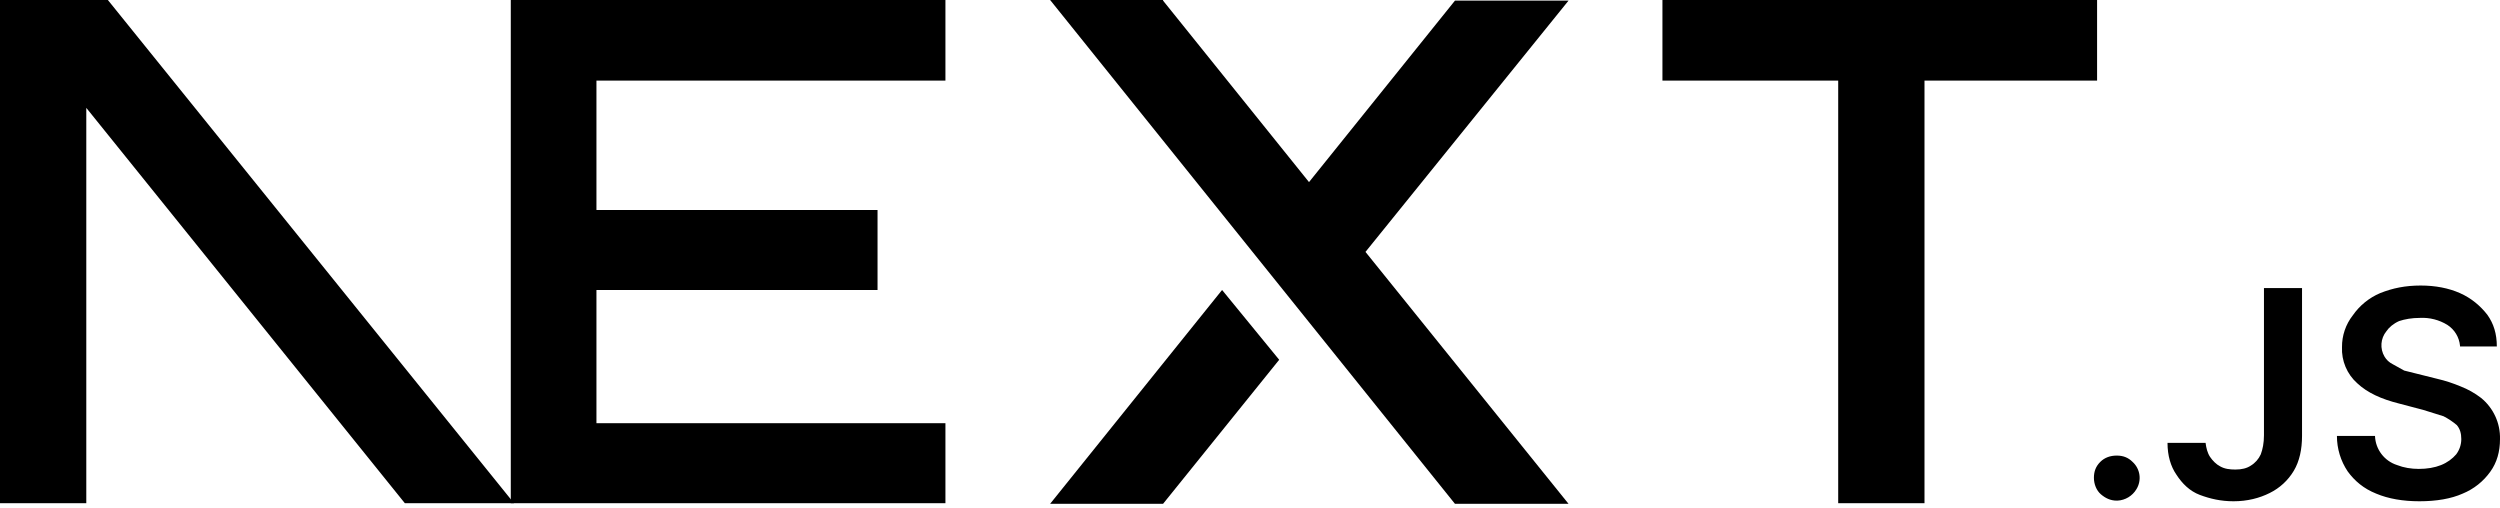
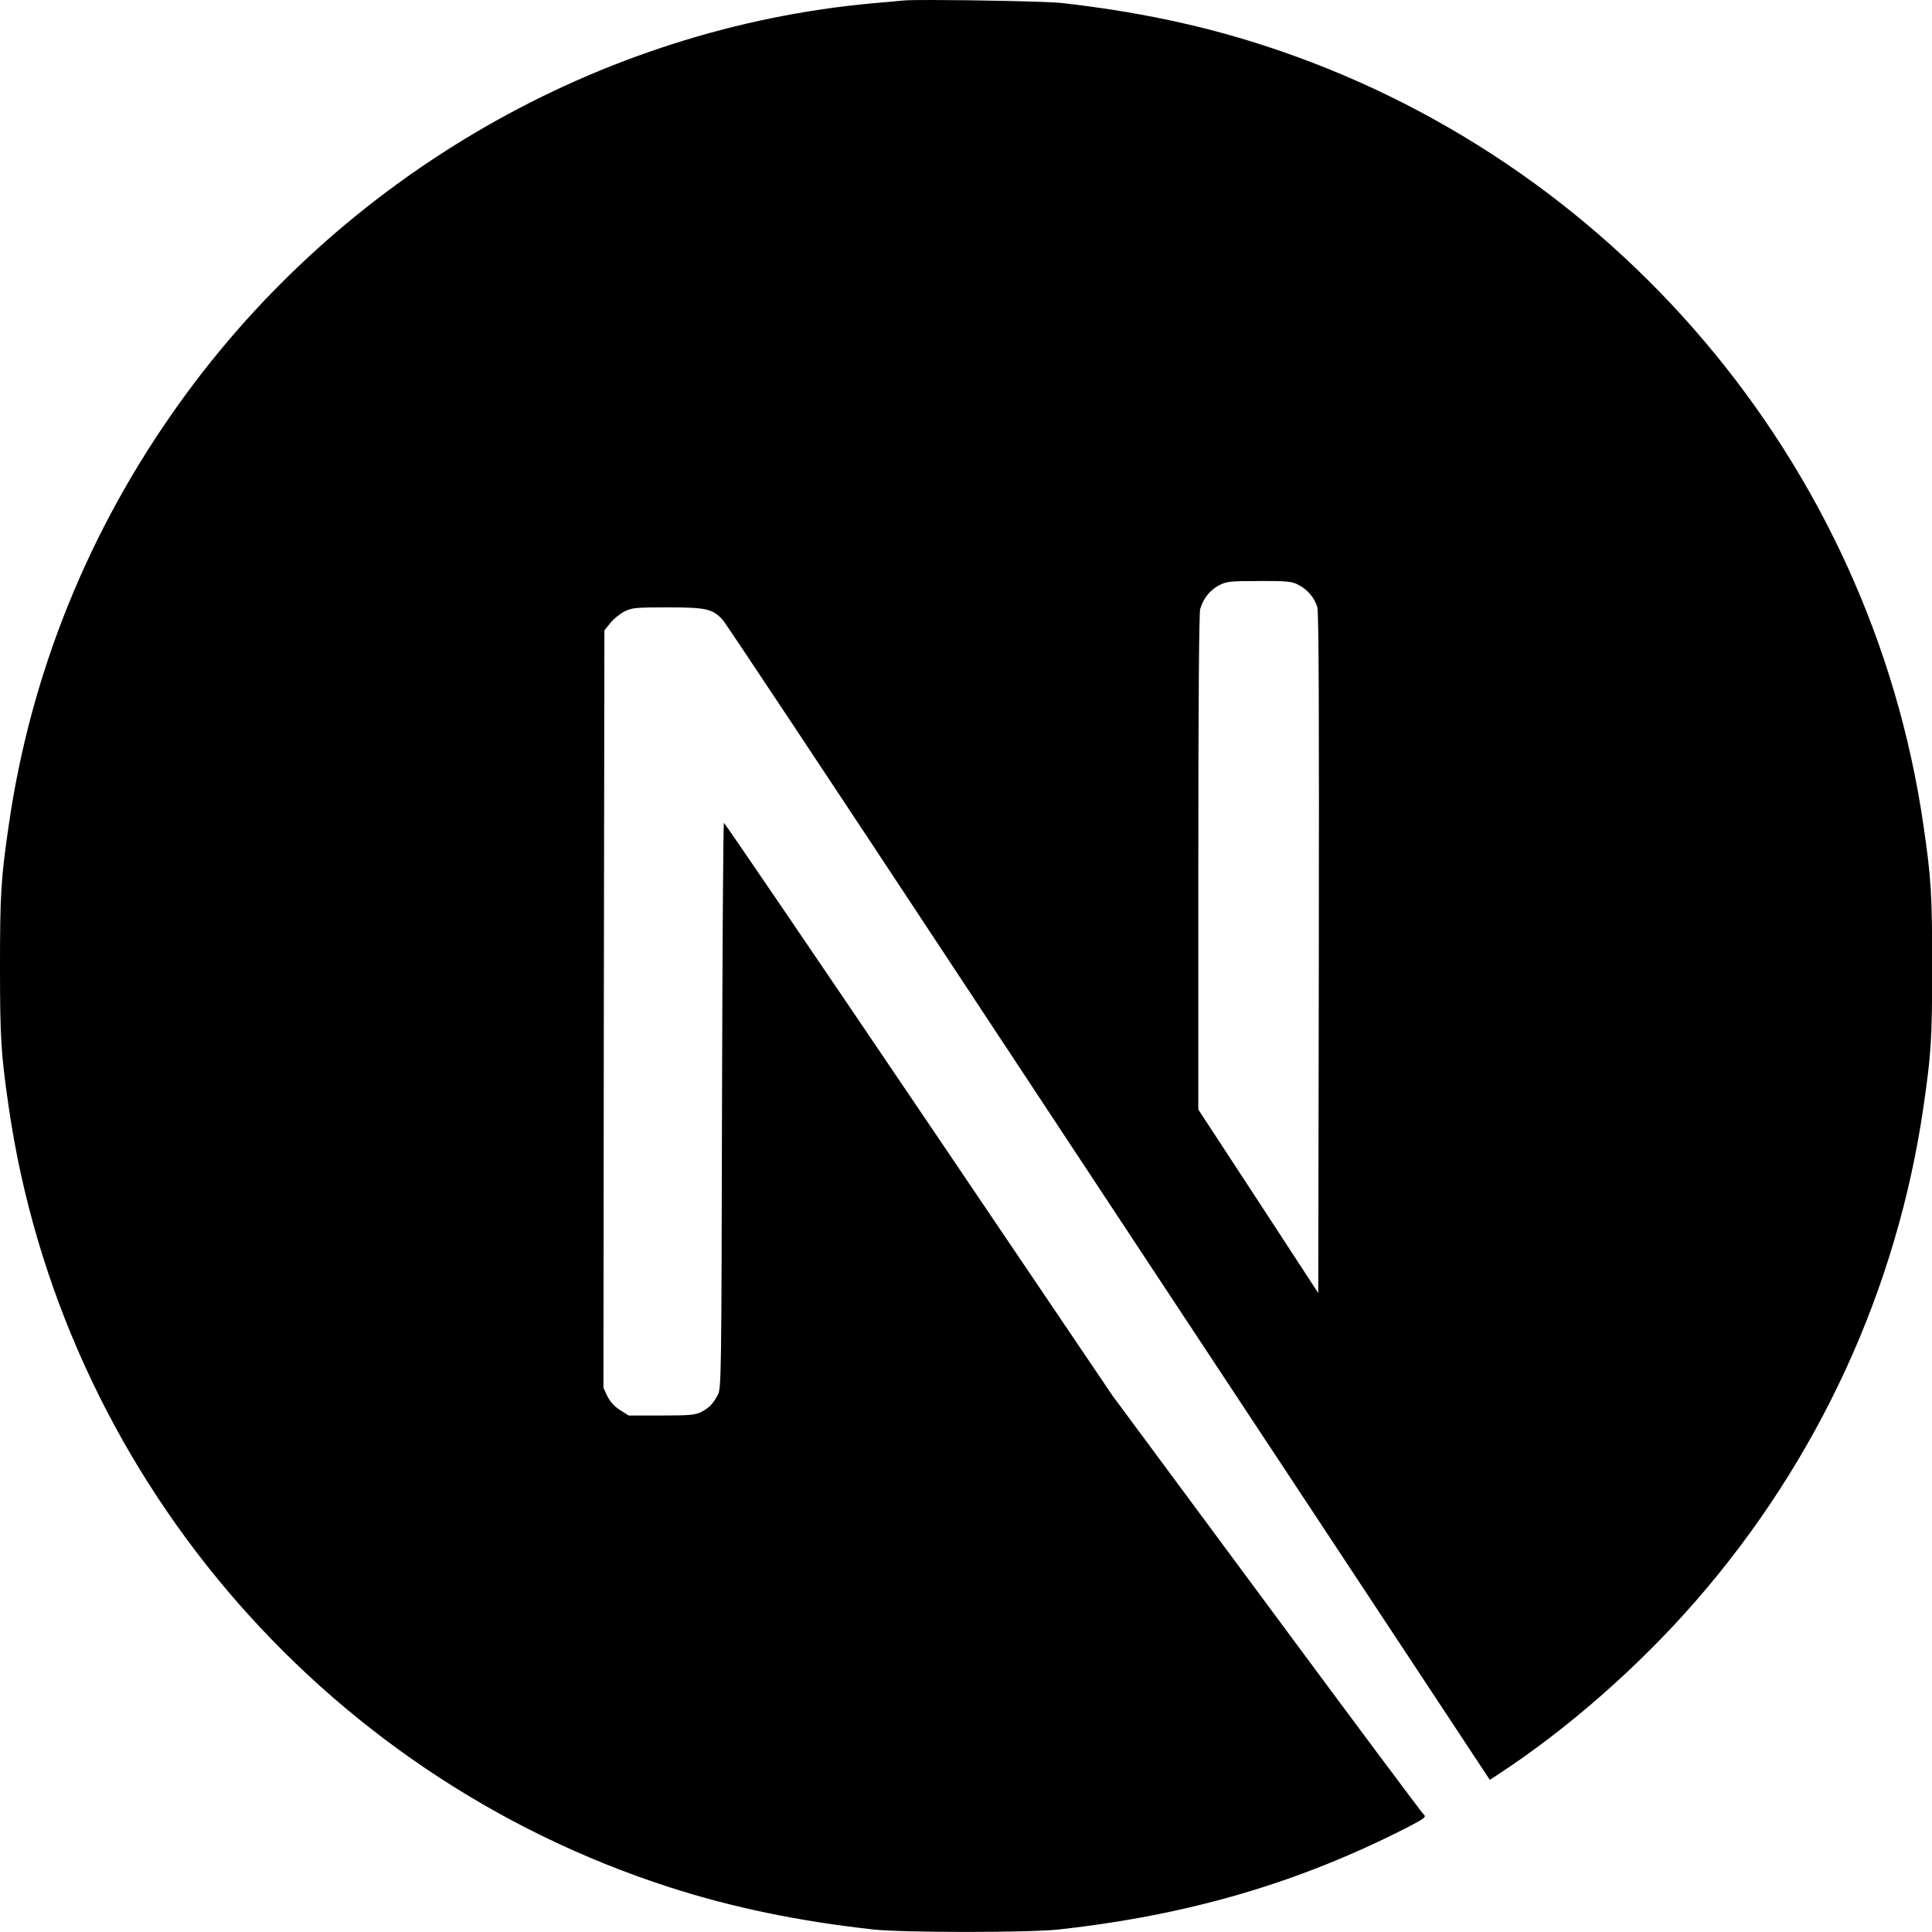
- <svg xmlns="http://www.w3.org/2000/svg" fill="none" viewBox="0 0 394 80">
-   <path fill="#000" d="M262 0h68.5v12.7h-27.2v66.6h-13.6V12.7H262V0ZM149 0v12.7H94v20.4h44.3v12.6H94v21h55v12.6H80.5V0h68.7zm34.3 0h-17.8l63.8 79.4h17.9l-32-39.7 32-39.6h-17.9l-23 28.6-23-28.6zm18.3 56.7-9-11-27.1 33.7h17.8l18.3-22.7z" />
-   <path fill="#000" d="M81 79.3 17 0H0v79.3h13.6V17l50.2 62.3H81Zm252.6-.4c-1 0-1.8-.4-2.5-1s-1.1-1.6-1.1-2.6.3-1.8 1-2.5 1.6-1 2.6-1 1.8.3 2.5 1a3.4 3.4 0 0 1 .6 4.3 3.7 3.7 0 0 1-3 1.8zm23.2-33.5h6v23.3c0 2.1-.4 4-1.3 5.5a9.1 9.1 0 0 1-3.8 3.5c-1.6.8-3.5 1.3-5.7 1.3-2 0-3.7-.4-5.3-1s-2.8-1.8-3.7-3.2c-.9-1.3-1.4-3-1.4-5h6c.1.8.3 1.6.7 2.2s1 1.2 1.6 1.5c.7.4 1.5.5 2.4.5 1 0 1.8-.2 2.4-.6a4 4 0 0 0 1.6-1.8c.3-.8.5-1.8.5-3V45.5zm30.9 9.1a4.4 4.4 0 0 0-2-3.3 7.5 7.5 0 0 0-4.3-1.1c-1.3 0-2.4.2-3.3.5-.9.4-1.6 1-2 1.6a3.5 3.5 0 0 0-.3 4c.3.5.7.9 1.3 1.2l1.8 1 2 .5 3.2.8c1.3.3 2.5.7 3.7 1.2a13 13 0 0 1 3.2 1.8 8.1 8.1 0 0 1 3 6.5c0 2-.5 3.7-1.5 5.1a10 10 0 0 1-4.4 3.5c-1.8.8-4.1 1.2-6.8 1.2-2.6 0-4.9-.4-6.8-1.2-2-.8-3.4-2-4.5-3.5a10 10 0 0 1-1.7-5.6h6a5 5 0 0 0 3.5 4.6c1 .4 2.2.6 3.4.6 1.3 0 2.5-.2 3.5-.6 1-.4 1.8-1 2.4-1.7a4 4 0 0 0 .8-2.4c0-.9-.2-1.6-.7-2.2a11 11 0 0 0-2.1-1.4l-3.2-1-3.8-1c-2.8-.7-5-1.7-6.6-3.2a7.2 7.2 0 0 1-2.4-5.7 8 8 0 0 1 1.7-5 10 10 0 0 1 4.3-3.5c2-.8 4-1.2 6.4-1.2 2.3 0 4.4.4 6.2 1.2 1.8.8 3.2 2 4.3 3.4 1 1.4 1.5 3 1.5 5h-5.8z" />
+ <svg xmlns="http://www.w3.org/2000/svg" role="img" viewBox="0 0 24 24">
+   <path d="M11.572 0c-.176 0-.31.001-.358.007-.052.005-.216.021-.364.033-3.409.307-6.602 2.146-8.624 4.973C1.1 6.584.38 8.367.108 10.255c-.096.659-.108.854-.108 1.747s.012 1.088.108 1.748c.652 4.506 3.859 8.292 8.209 9.694.779.251 1.6.422 2.534.525.364.04 1.935.04 2.299 0 1.612-.178 2.977-.577 4.324-1.264.206-.106.246-.134.218-.157-.019-.014-.899-1.194-1.954-2.62l-1.919-2.592-2.405-3.558c-1.323-1.956-2.412-3.556-2.421-3.556-.009-.003-.019 1.579-.024 3.509-.007 3.38-.009 3.516-.052 3.596-.061.115-.108.162-.206.213-.075.037-.141.044-.495.044h-.406l-.108-.068a.438.438 0 01-.157-.171l-.049-.106.005-4.703.007-4.705.073-.091c.038-.049.117-.113.174-.143.096-.047.134-.052.54-.052.479 0 .558.019.683.155.035.038 1.337 1.999 2.895 4.361a10760.433 10760.433 0 004.734 7.171l1.9 2.878.096-.063c.852-.554 1.752-1.342 2.466-2.163 1.518-1.743 2.496-3.868 2.825-6.134.096-.659.108-.854.108-1.748 0-.894-.012-1.088-.108-1.748-.652-4.506-3.859-8.292-8.209-9.694-.767-.249-1.584-.42-2.498-.523-.169-.018-1.083-.037-1.612-.037zm4.069 7.217c.347 0 .408.005.486.047.113.056.204.164.237.277.019.061.023 1.365.019 4.304l-.007 4.218-.744-1.14-.746-1.14v-3.066c0-1.982.009-3.096.023-3.15.037-.131.12-.235.232-.295.096-.049.131-.054.5-.054z" />
</svg>
